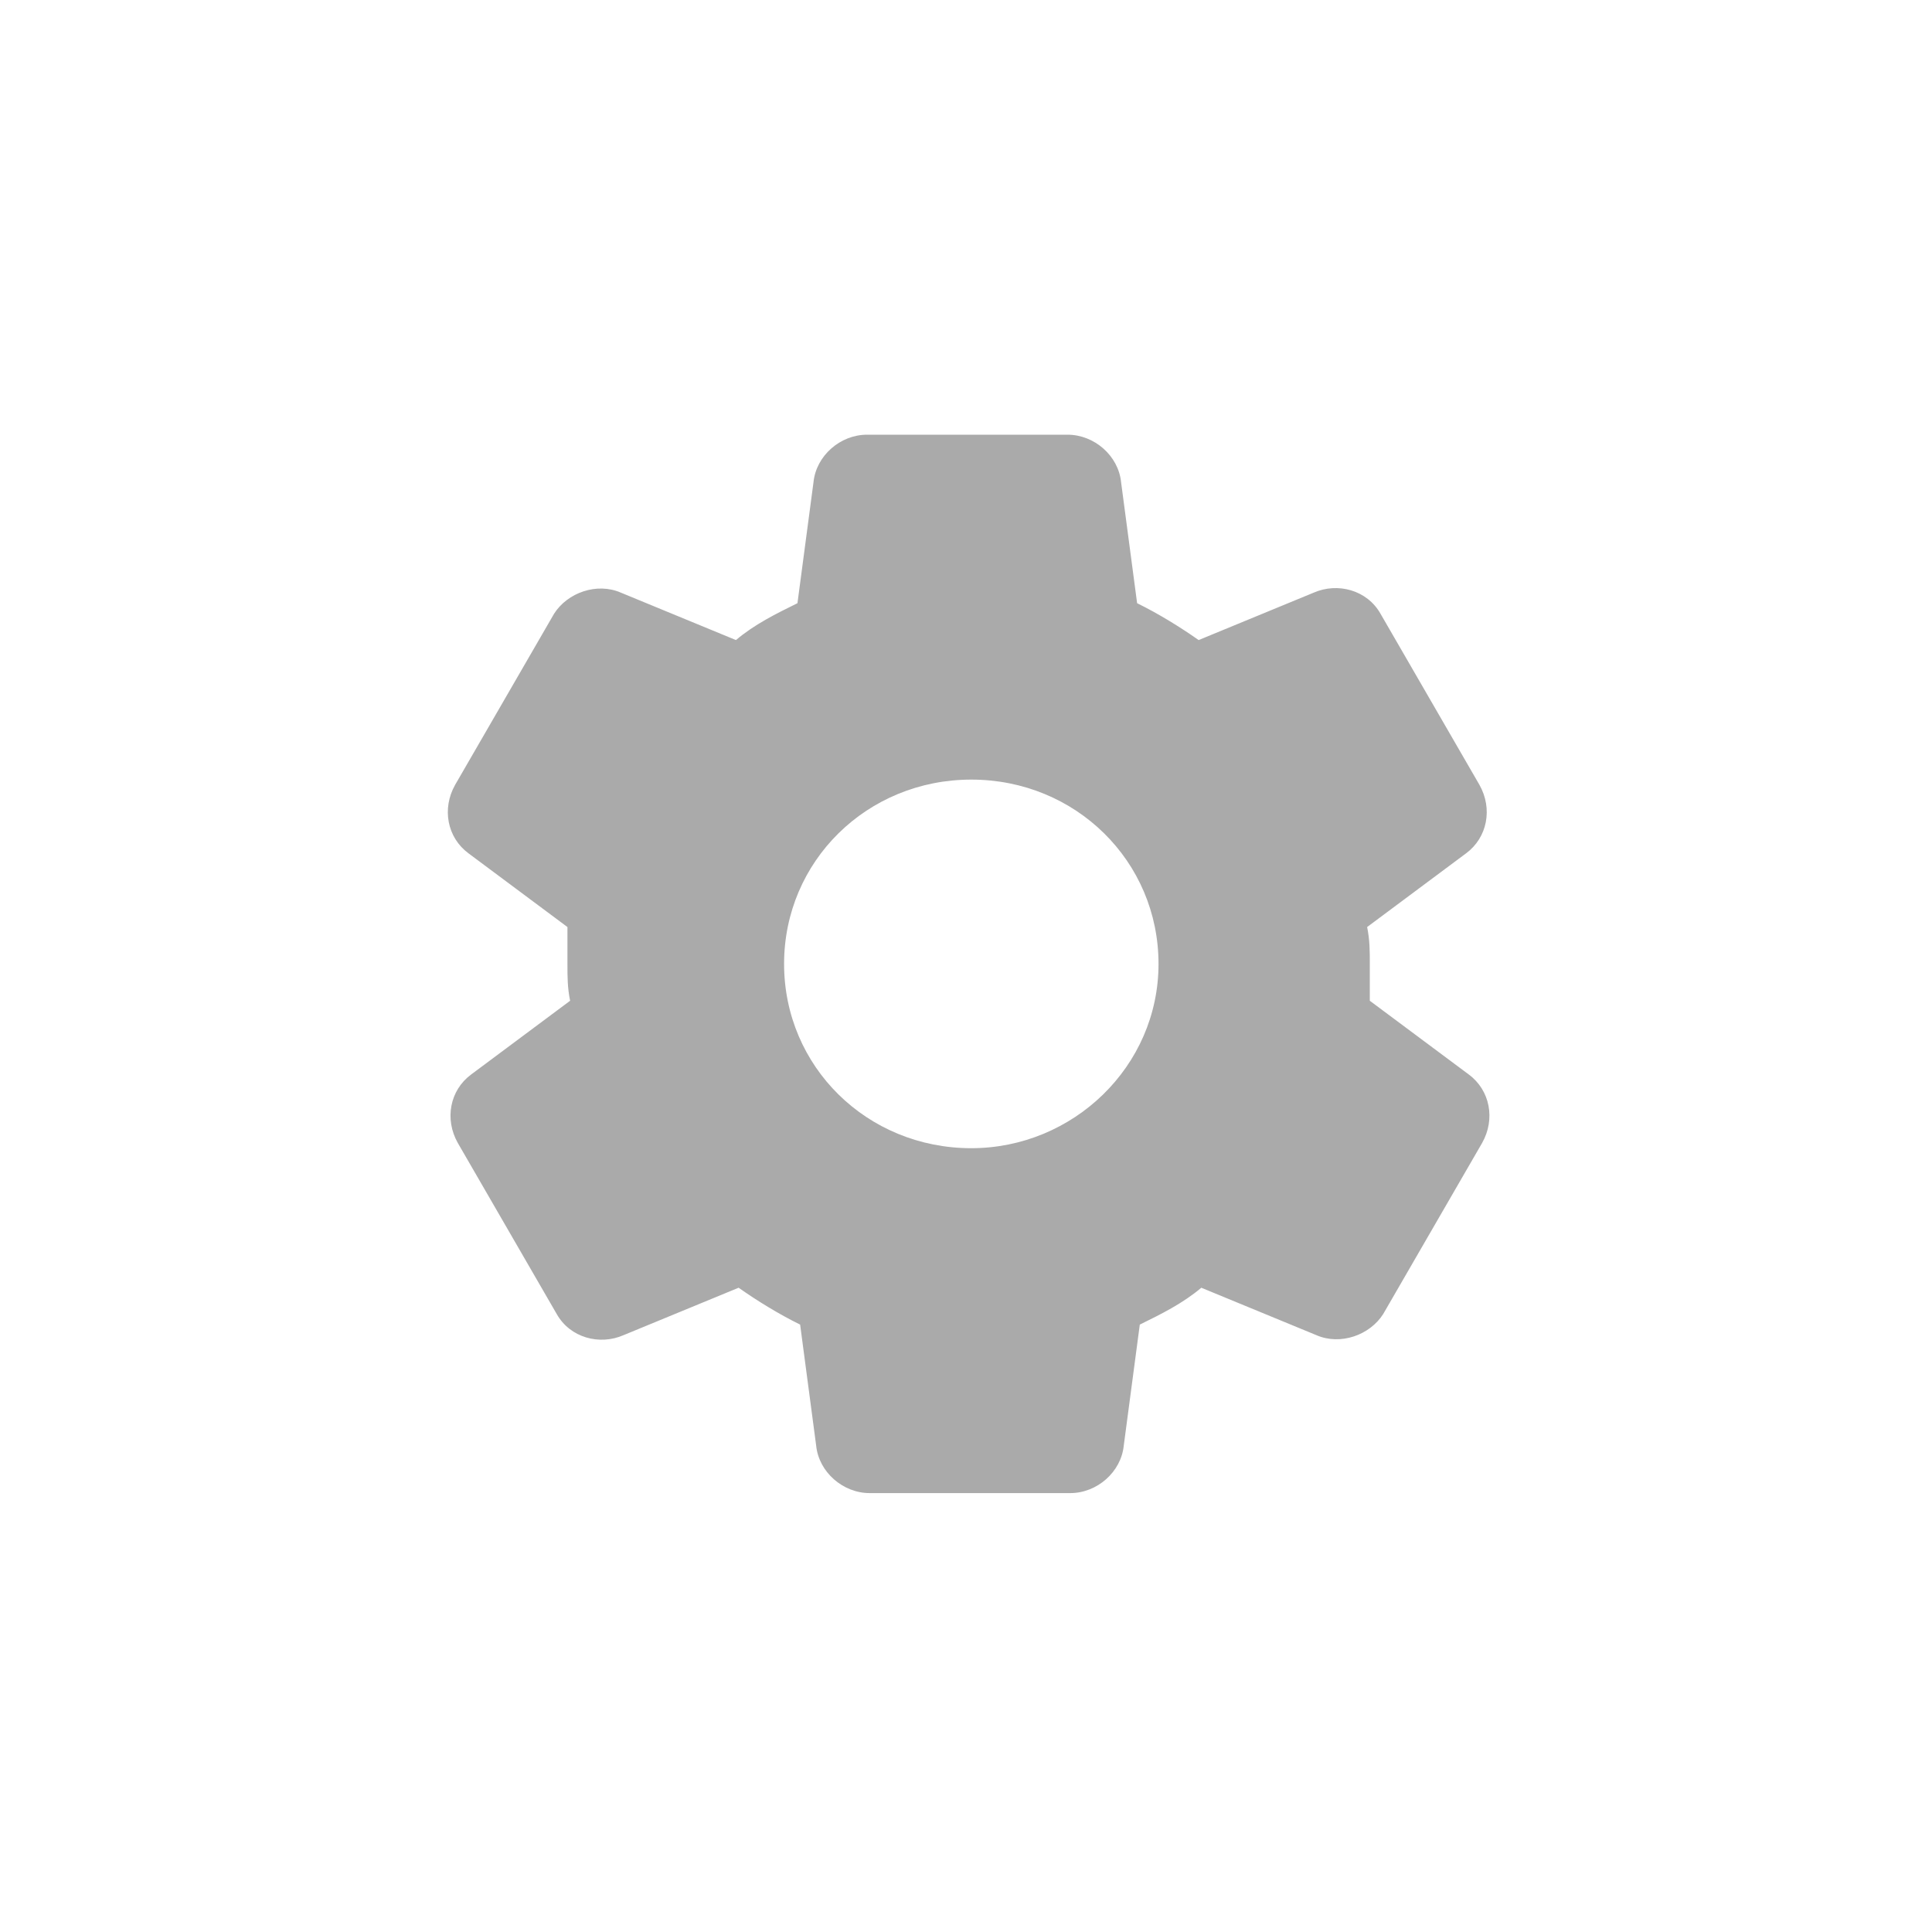
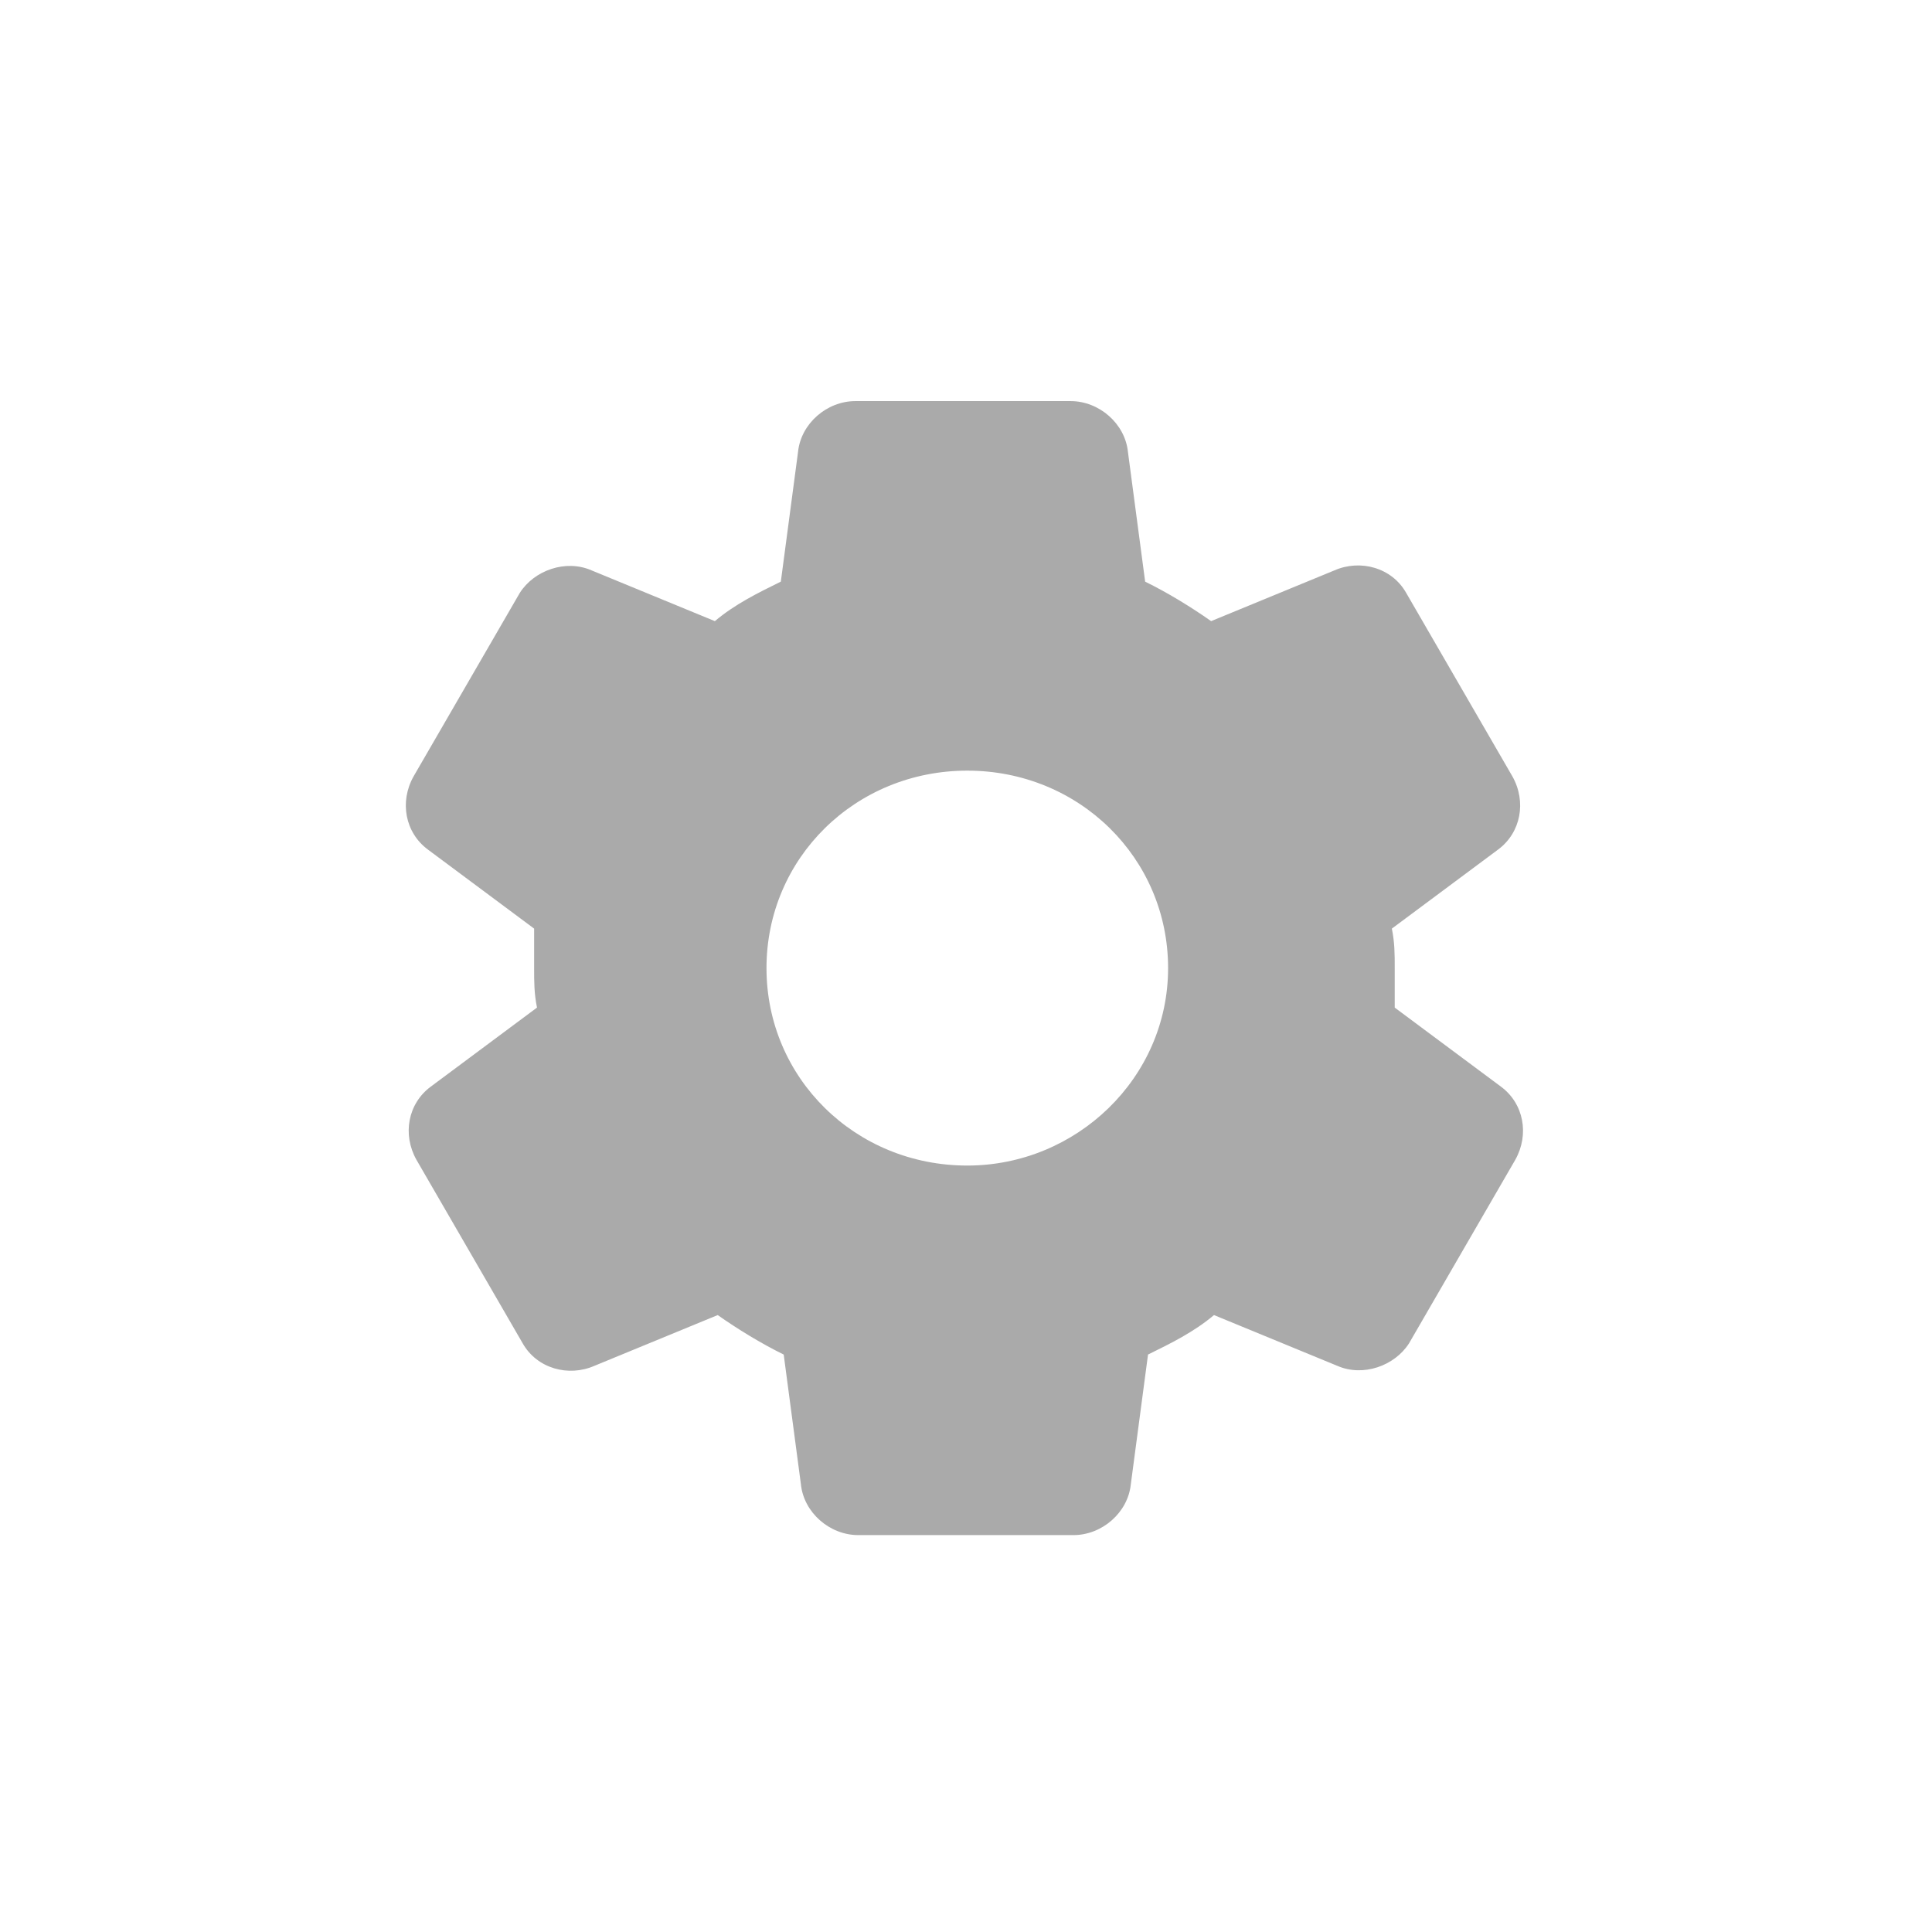
<svg xmlns="http://www.w3.org/2000/svg" width="230" height="230" viewBox="0 0 230 230" fill="none">
-   <path d="M163.072 114.75C163.072 113.183 163.072 111.929 162.754 110.362L174.534 101.586C177.081 99.705 177.718 96.257 176.126 93.437L164.346 73.063C162.754 70.243 159.251 69.302 156.386 70.556L142.695 76.198C140.466 74.631 137.919 73.063 135.371 71.81L133.461 57.392C133.143 54.258 130.277 51.75 127.093 51.75H103.213C100.029 51.75 97.164 54.258 96.846 57.392L94.935 71.81C92.388 73.063 89.841 74.317 87.612 76.198L73.921 70.556C71.055 69.302 67.553 70.556 65.961 73.063L54.18 93.437C52.589 96.257 53.225 99.705 55.772 101.586L67.553 110.362C67.553 111.929 67.553 113.183 67.553 114.75C67.553 116.317 67.553 117.571 67.871 119.138L56.091 127.914C53.544 129.795 52.907 133.243 54.499 136.063L66.279 156.437C67.871 159.257 71.374 160.198 74.239 158.944L87.93 153.302C90.159 154.869 92.706 156.437 95.254 157.69L97.164 172.108C97.482 175.243 100.348 177.75 103.532 177.75H127.412C130.596 177.75 133.461 175.243 133.779 172.108L135.69 157.69C138.237 156.437 140.784 155.183 143.013 153.302L156.704 158.944C159.57 160.198 163.072 158.944 164.664 156.437L176.445 136.063C178.037 133.243 177.4 129.795 174.853 127.914L163.072 119.138C163.072 117.571 163.072 116.317 163.072 114.75ZM115.631 136.69C103.213 136.69 93.343 126.974 93.343 114.75C93.343 102.526 103.213 92.81 115.631 92.81C128.048 92.81 137.919 102.526 137.919 114.75C137.919 126.974 127.73 136.69 115.631 136.69Z" fill="#AAAAAA" />
+   <path d="M166.038 115.25C166.038 113.571 166.038 112.228 165.697 110.549L178.333 101.146C181.065 99.131 181.748 95.437 180.04 92.414L167.404 70.586C165.697 67.563 161.94 66.556 158.867 67.899L144.182 73.944C141.791 72.265 139.059 70.586 136.327 69.243L134.278 53.795C133.937 50.437 130.863 47.75 127.448 47.75H101.835C98.42 47.75 95.347 50.437 95.005 53.795L92.956 69.243C90.224 70.586 87.492 71.929 85.102 73.944L70.417 67.899C67.343 66.556 63.587 67.899 61.879 70.586L49.243 92.414C47.536 95.437 48.219 99.131 50.951 101.146L63.587 110.549C63.587 112.228 63.587 113.571 63.587 115.25C63.587 116.929 63.587 118.272 63.928 119.951L51.292 129.354C48.56 131.369 47.877 135.063 49.585 138.086L62.221 159.914C63.928 162.937 67.685 163.944 70.758 162.601L85.443 156.556C87.834 158.235 90.566 159.914 93.298 161.257L95.347 176.705C95.688 180.063 98.762 182.75 102.177 182.75H127.79C131.205 182.75 134.278 180.063 134.62 176.705L136.669 161.257C139.401 159.914 142.133 158.571 144.523 156.556L159.208 162.601C162.282 163.944 166.038 162.601 167.746 159.914L180.382 138.086C182.089 135.063 181.406 131.369 178.674 129.354L166.038 119.951C166.038 118.272 166.038 116.929 166.038 115.25ZM115.154 138.757C101.835 138.757 91.249 128.347 91.249 115.25C91.249 102.153 101.835 91.743 115.154 91.743C128.473 91.743 139.059 102.153 139.059 115.25C139.059 128.347 128.131 138.757 115.154 138.757Z" fill="#AAAAAA" />
</svg>
